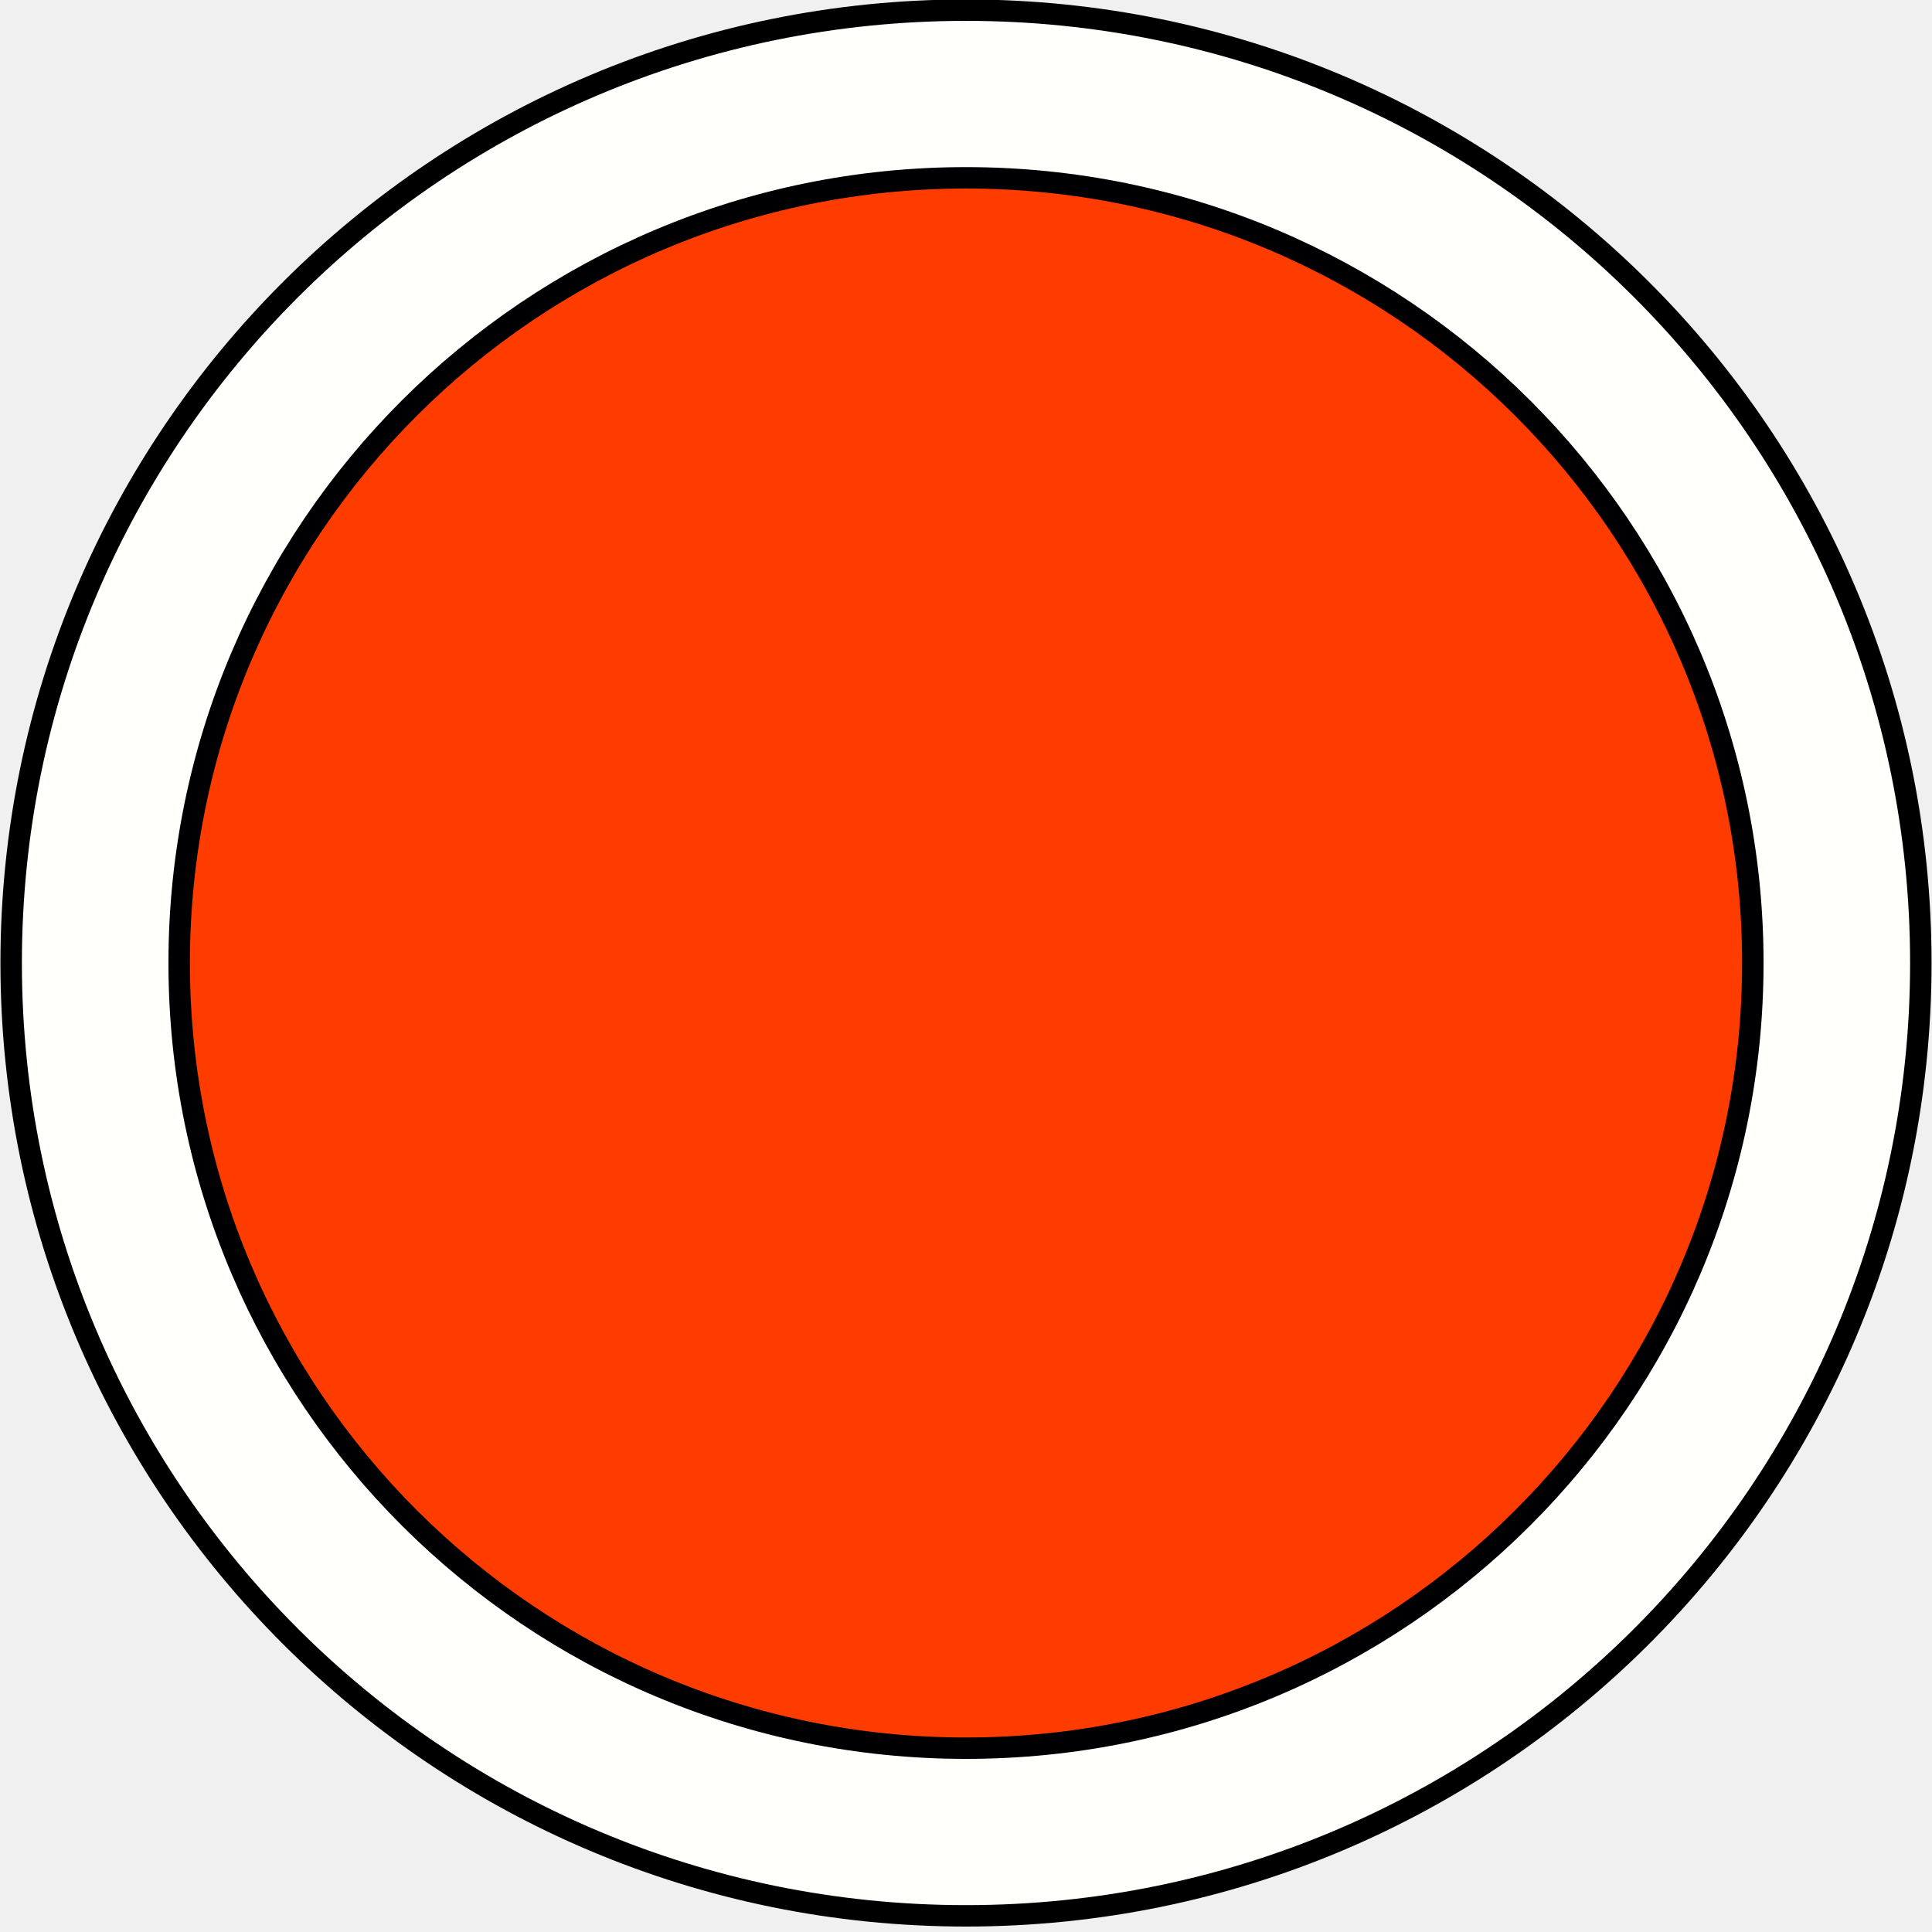
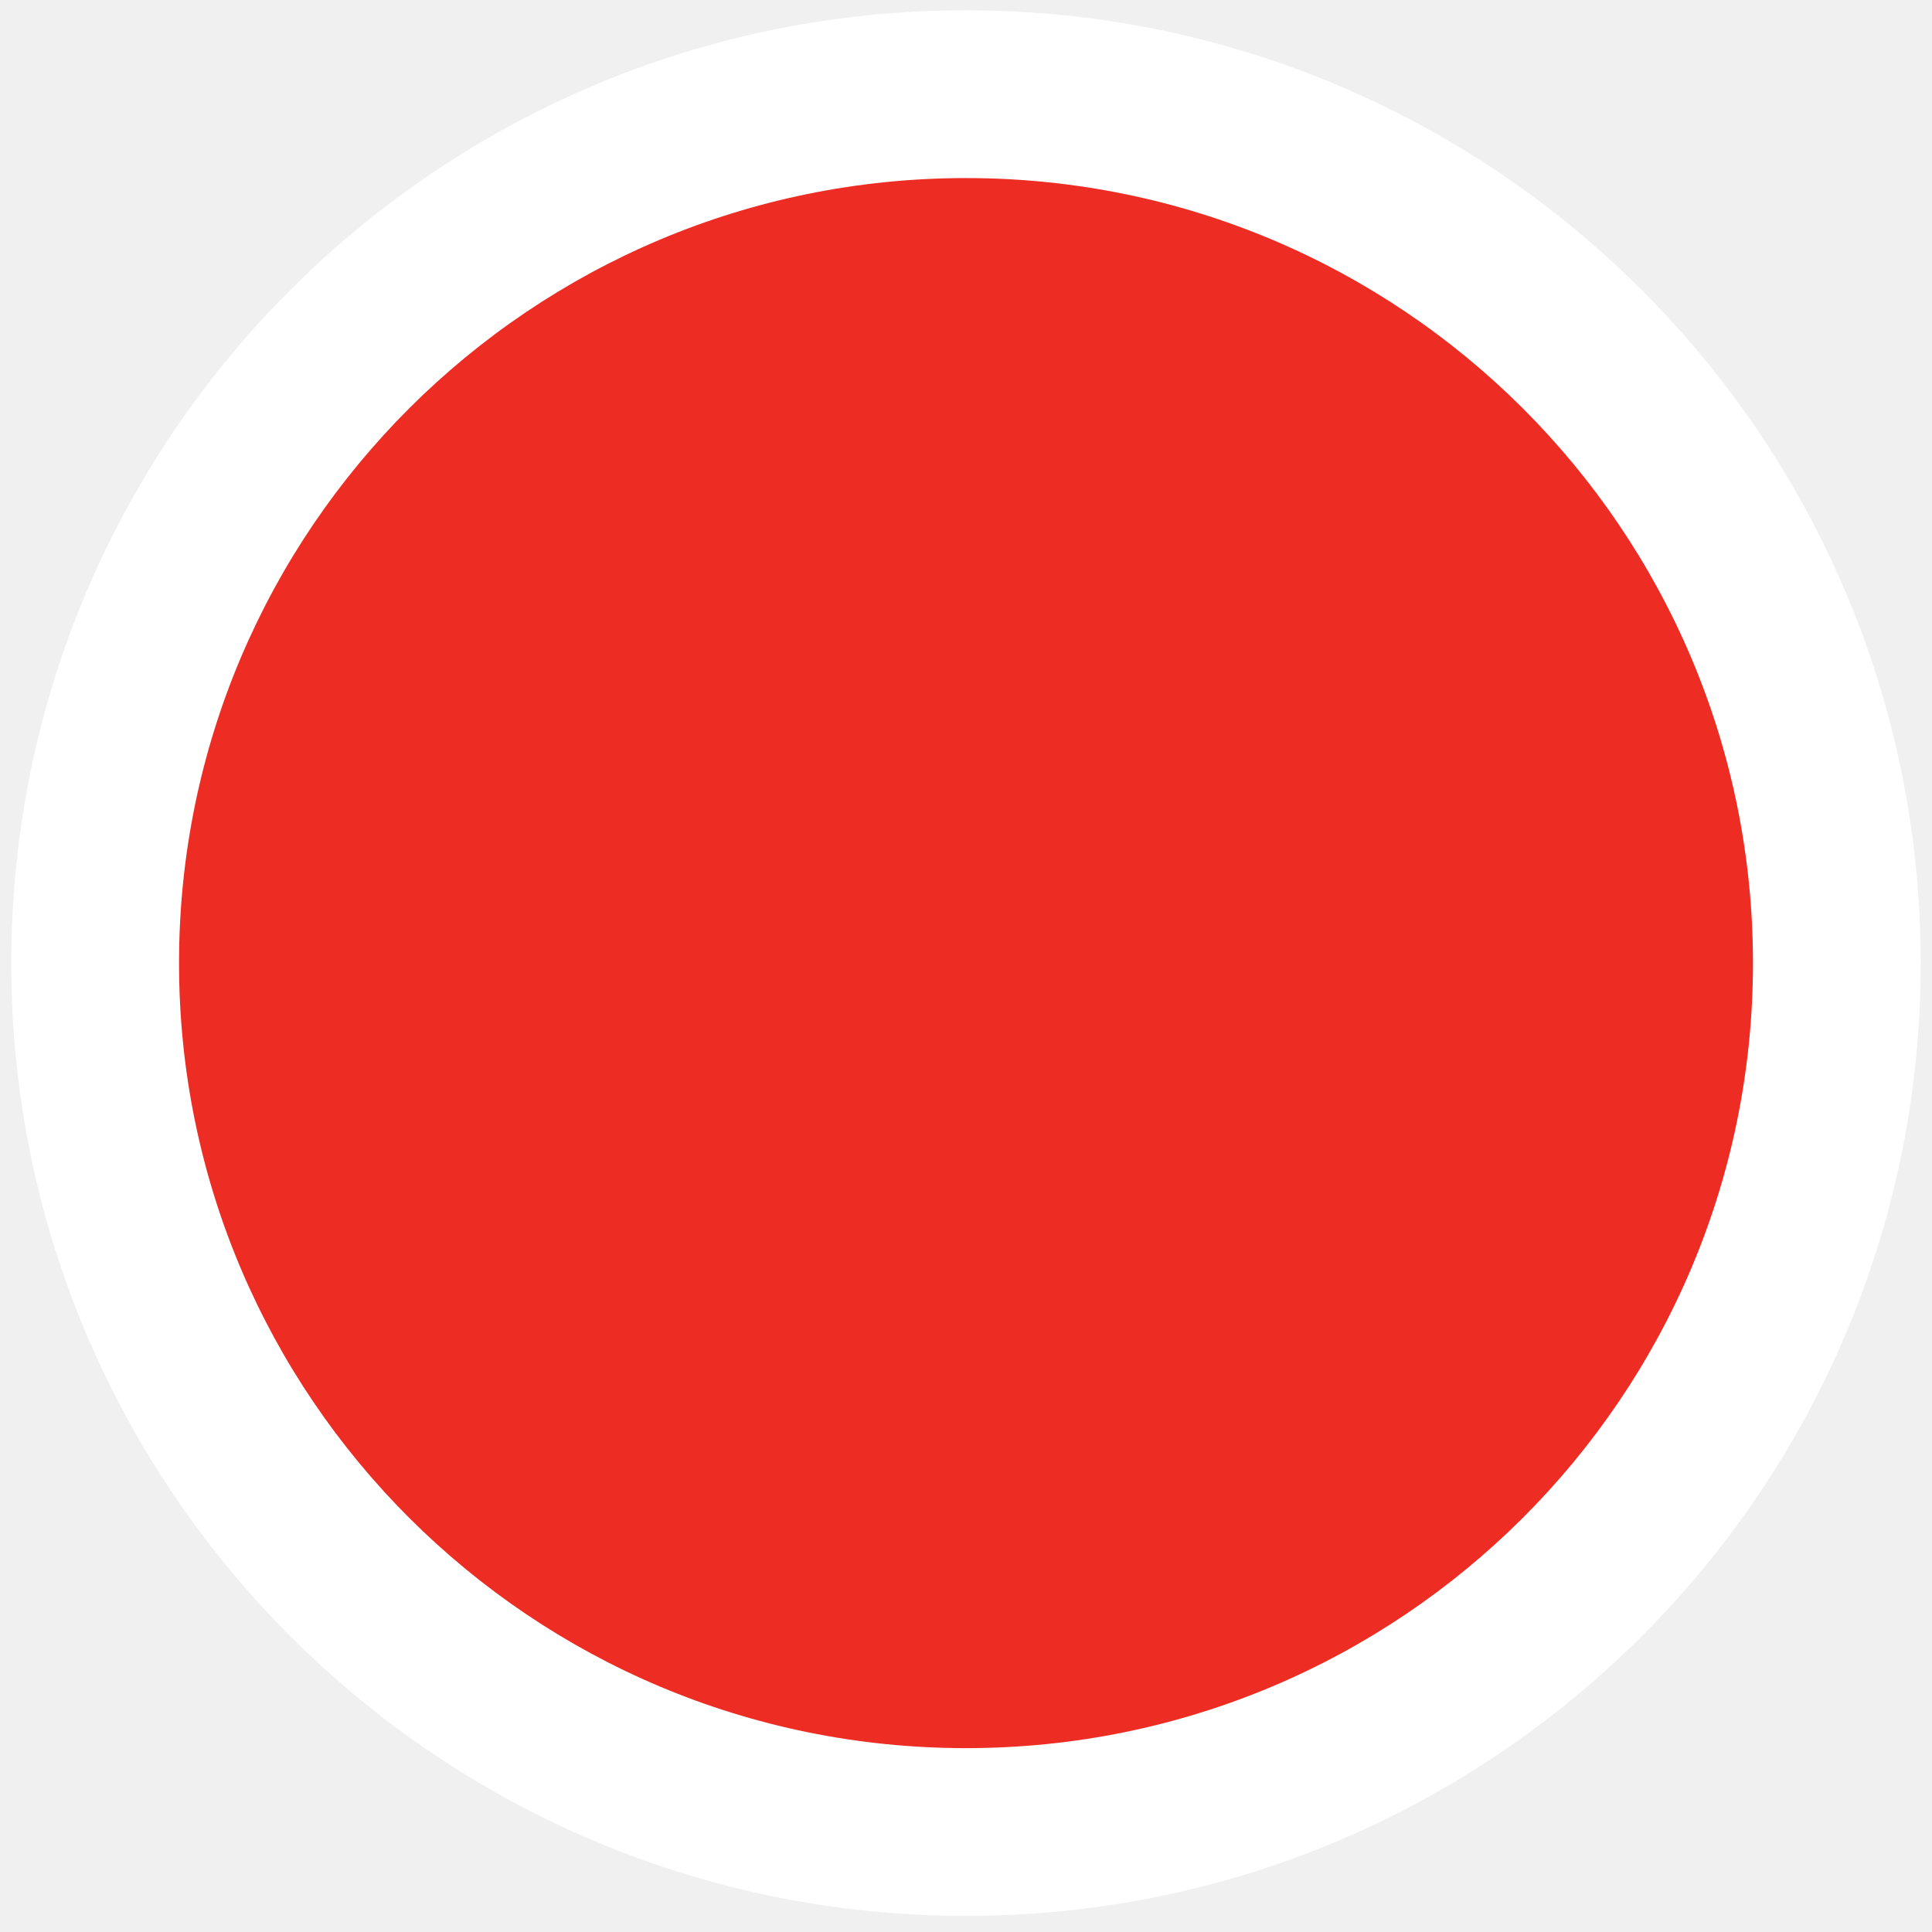
<svg xmlns="http://www.w3.org/2000/svg" width="6mm" height="6mm" viewBox="0 0 6 6" version="1.1" id="svg827">
  <defs id="defs824" />
  <g id="layer1">
-     <g id="g1300">
-       <g id="g11873" transform="matrix(0.6663634,0,0,0.6649723,0.00136417,-0.0016828)">
-         <g id="g858">
-           <circle style="display:inline;fill:#fffffb;fill-opacity:1;stroke:#000000;stroke-width:0.1;stroke-linecap:round;stroke-miterlimit:4;stroke-dasharray:none;stroke-opacity:1" id="path846" cx="4.5" cy="4.5" r="4.45" />
-         </g>
-         <ellipse style="fill:#ff3c00;fill-opacity:1;stroke:#000002;stroke-width:0.1;stroke-miterlimit:4;stroke-dasharray:none;stroke-opacity:1" id="path920" cx="-4.5" cy="4.5" transform="scale(-1,1)" ry="3.667" rx="3.667" />
-       </g>
+     <g id="g21139">
+       <ellipse style="display:inline;fill:#ffffff;fill-opacity:1;stroke:#000000;stroke-width:0.067;stroke-linecap:round;stroke-miterlimit:4;stroke-dasharray:none;stroke-opacity:0" id="path846" cx="3" cy="2.991" rx="2.965" ry="2.959" />
+       <ellipse style="fill:#ed2c24;fill-opacity:1;stroke:#000000;stroke-width:0;stroke-miterlimit:4;stroke-dasharray:none;stroke-opacity:0" id="path920" cx="-3" cy="2.991" transform="scale(-1,1)" ry="2.438" rx="2.444" />
    </g>
  </g>
</svg>
